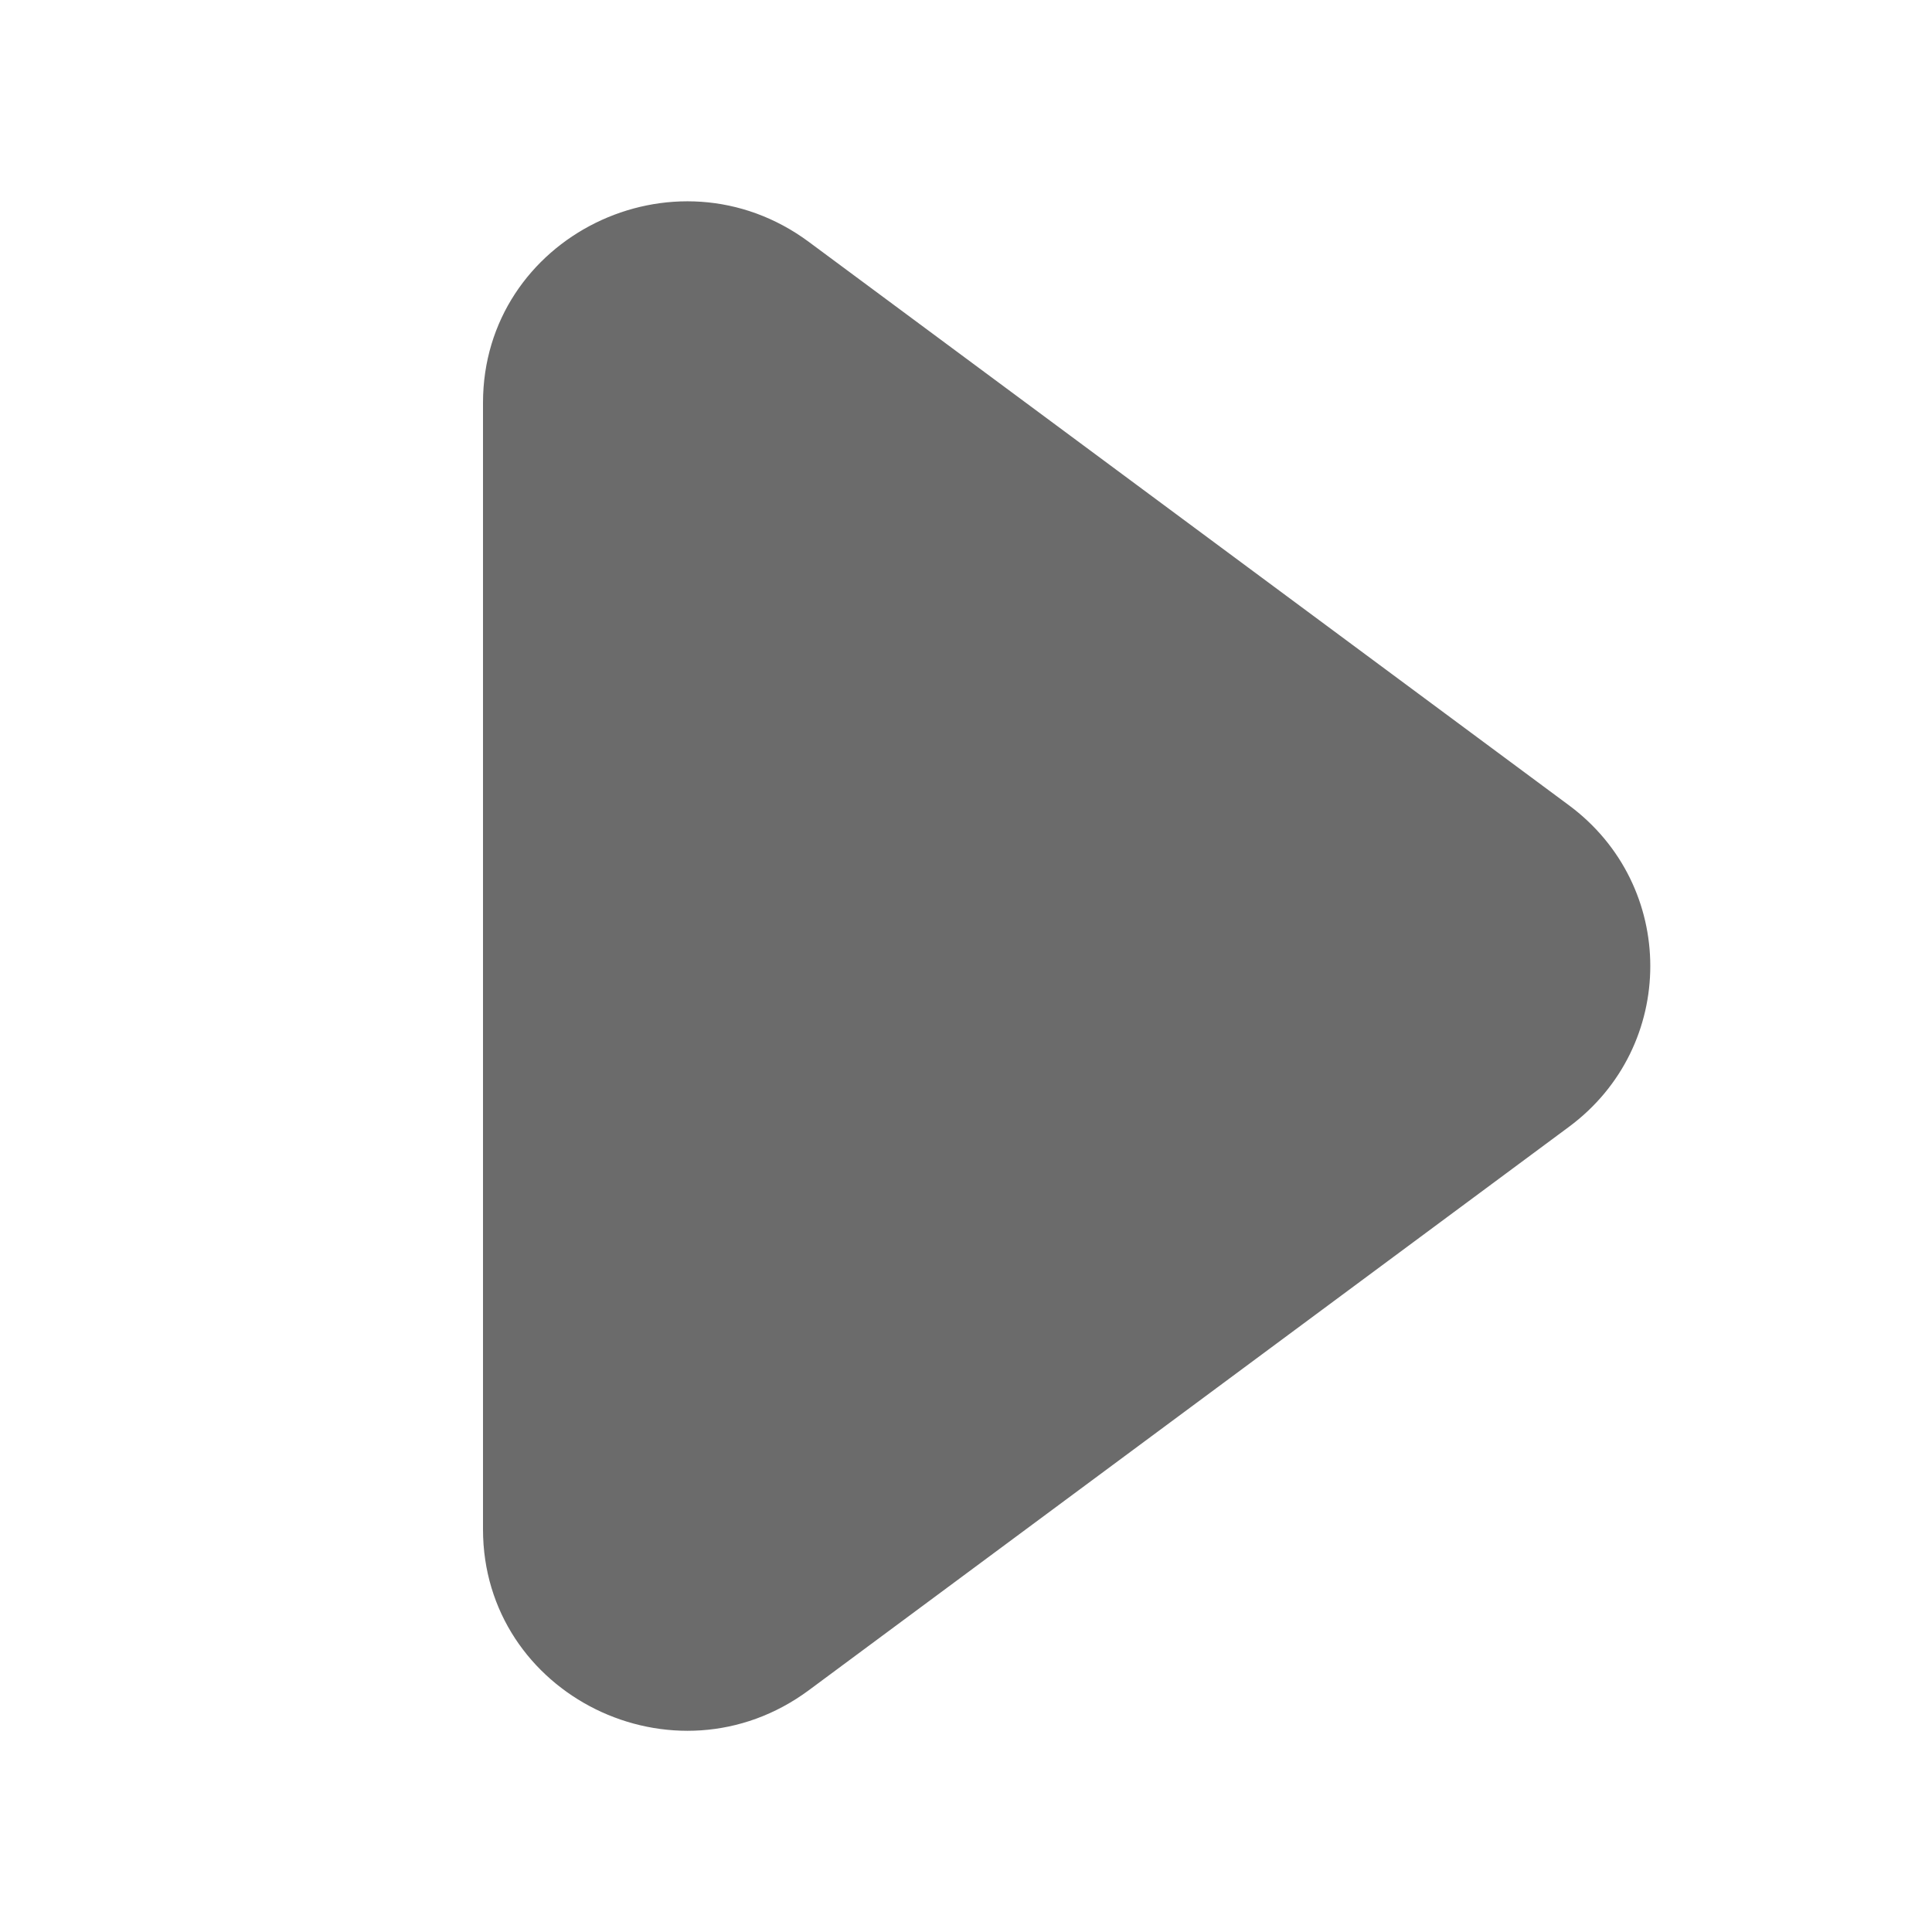
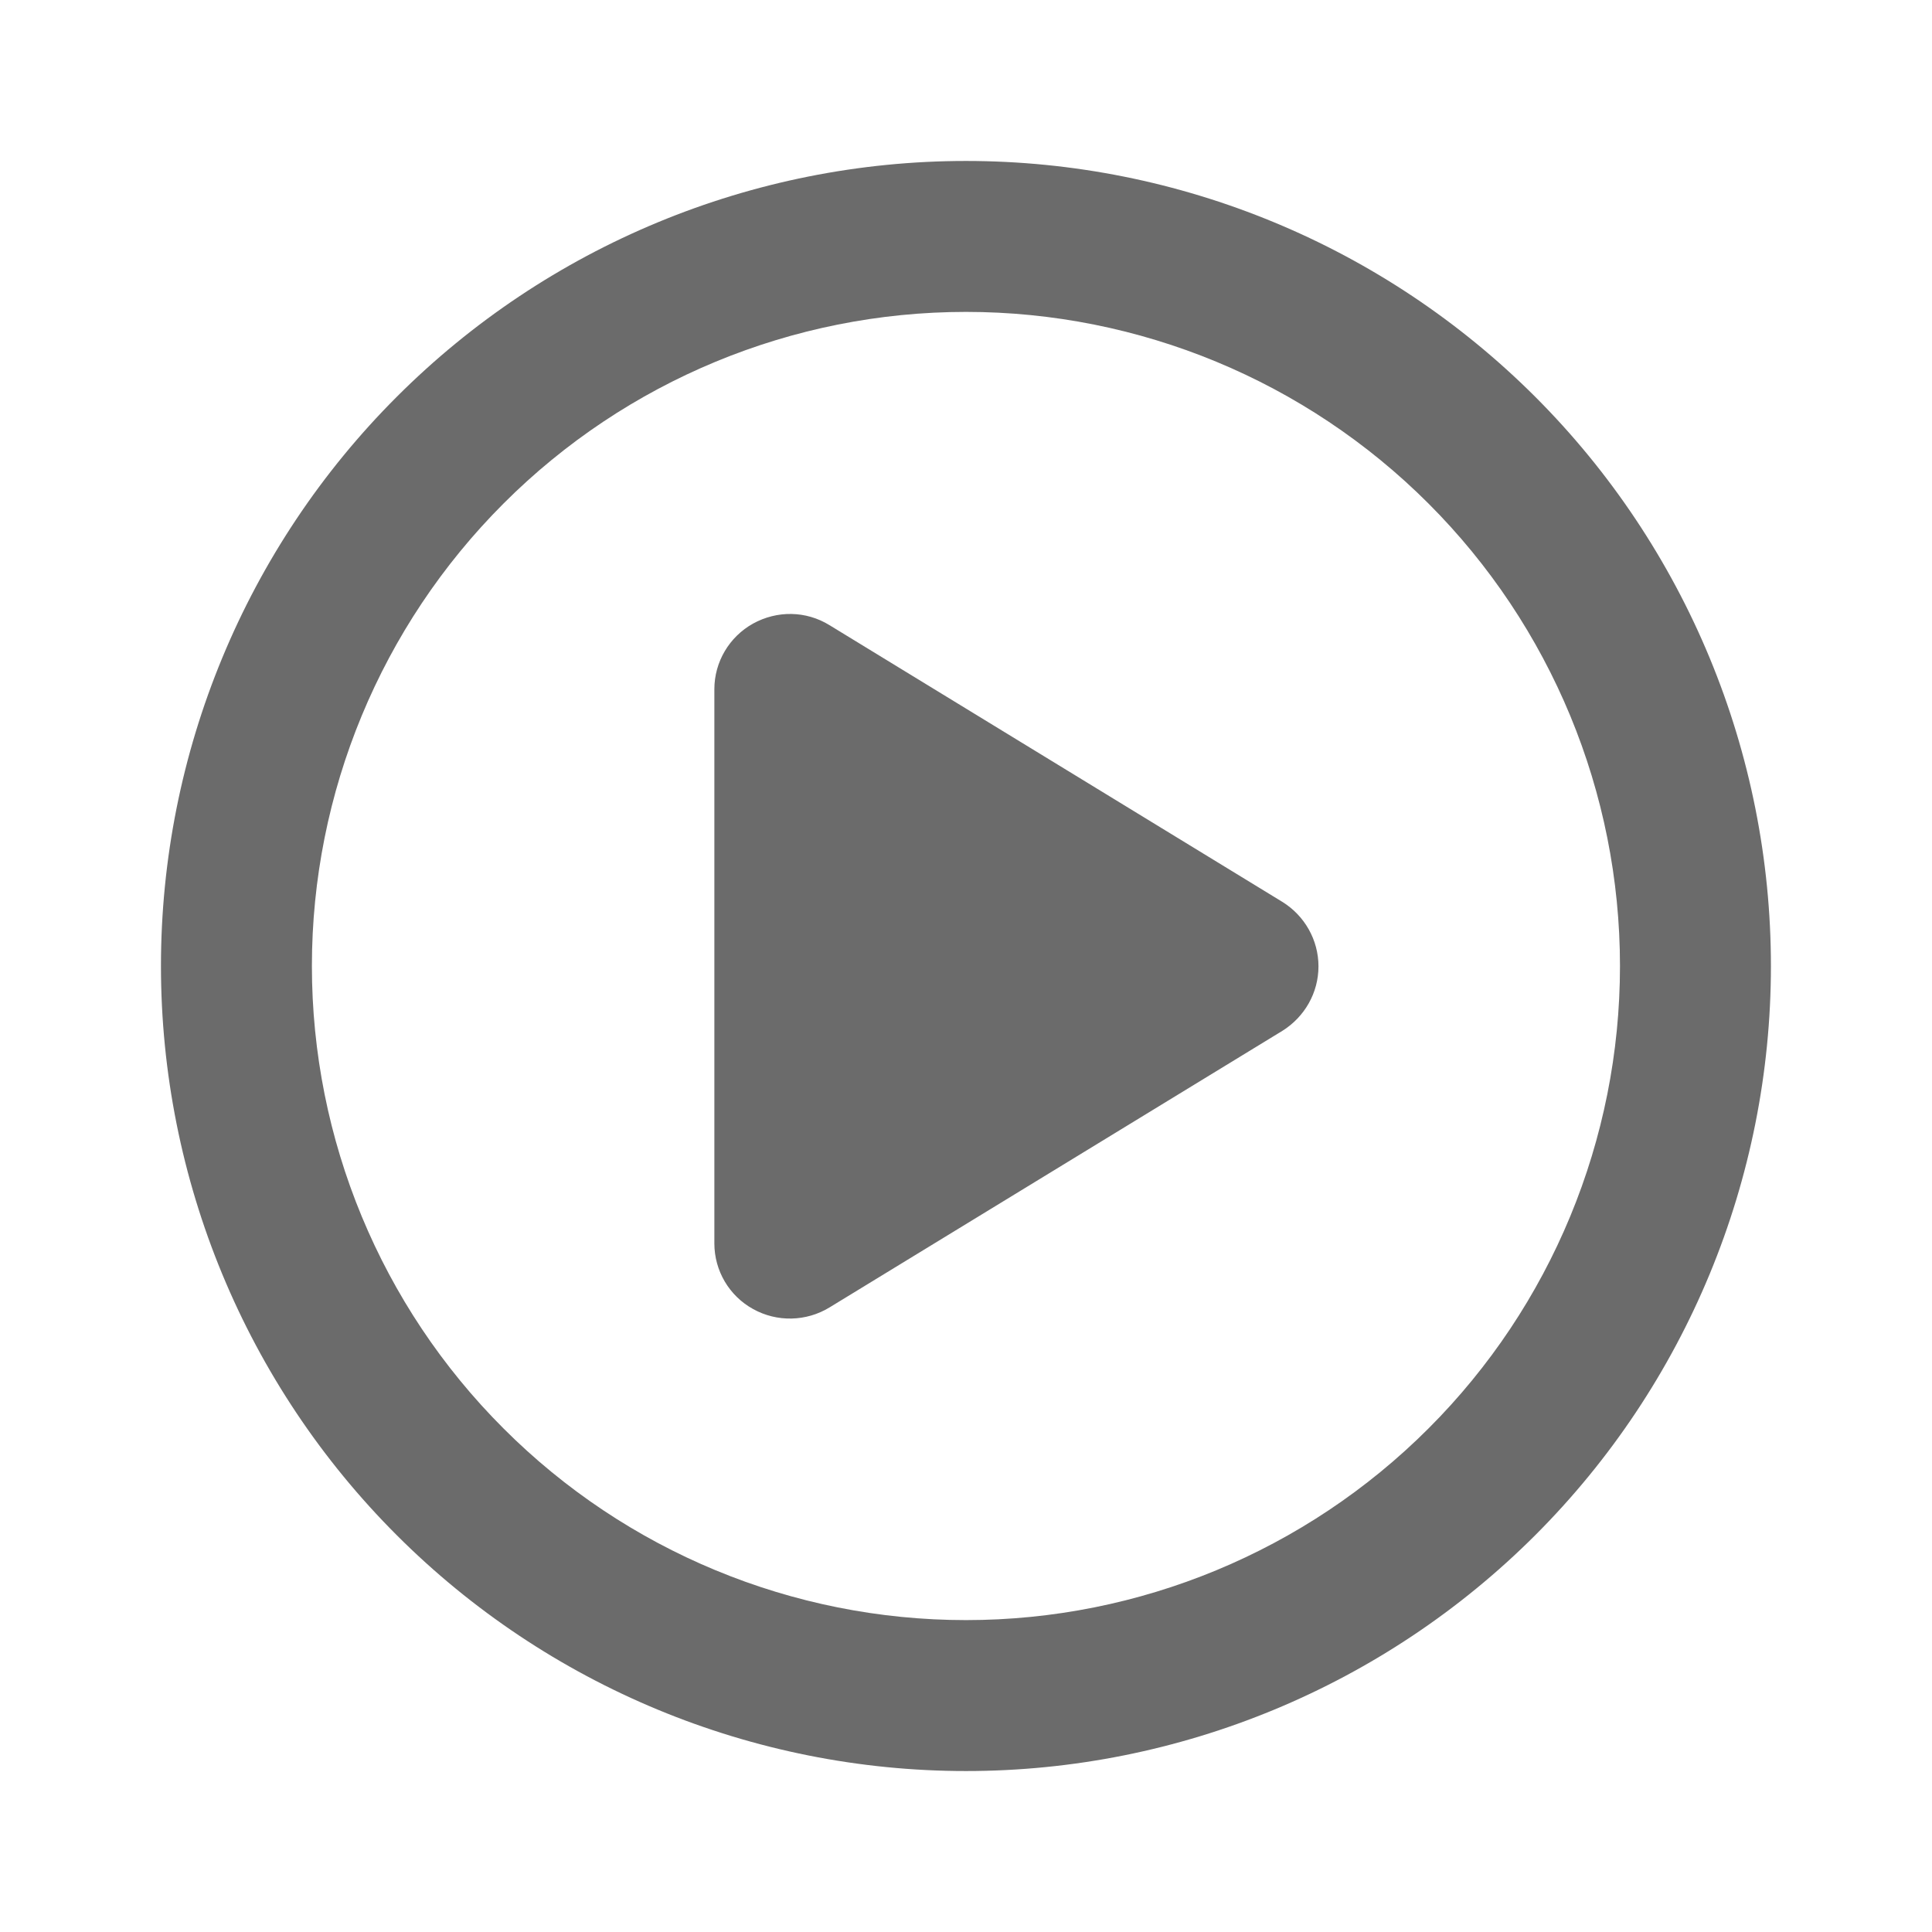
<svg xmlns="http://www.w3.org/2000/svg" width="16" height="16" viewBox="0 0 16 16" fill="none">
-   <path d="M12.992 6.668L6.698 2.003C5.586 1.18 4 1.963 4 3.336V12.665C4 14.037 5.586 14.821 6.698 13.998L12.992 9.333C13.892 8.667 13.892 7.334 12.992 6.668Z" fill="#6B6B6B" />
+   <path d="M13.416 8C13.416 6.564 12.846 5.186 11.83 4.17C10.814 3.154 9.436 2.583 8 2.583C6.563 2.583 5.185 3.154 4.17 4.17C3.154 5.186 2.583 6.564 2.583 8C2.583 9.437 3.154 10.815 4.17 11.83C5.185 12.846 6.563 13.417 8 13.417C9.436 13.417 10.814 12.846 11.83 11.83C12.846 10.815 13.416 9.437 13.416 8ZM1.333 8C1.333 6.232 2.035 4.536 3.286 3.286C4.536 2.036 6.232 1.333 8 1.333C9.768 1.333 11.463 2.036 12.714 3.286C13.964 4.536 14.666 6.232 14.666 8C14.666 9.768 13.964 11.464 12.714 12.714C11.463 13.964 9.768 14.667 8 14.667C6.232 14.667 4.536 13.964 3.286 12.714C2.035 11.464 1.333 9.768 1.333 8ZM6.237 5.164C6.435 5.055 6.674 5.057 6.869 5.177L10.62 7.469C10.804 7.583 10.919 7.784 10.919 8.003C10.919 8.222 10.804 8.422 10.62 8.537L6.869 10.828C6.677 10.945 6.435 10.951 6.237 10.841C6.039 10.732 5.916 10.524 5.916 10.297V5.708C5.916 5.482 6.039 5.274 6.237 5.164Z" fill="#6B6B6B" />
</svg>
